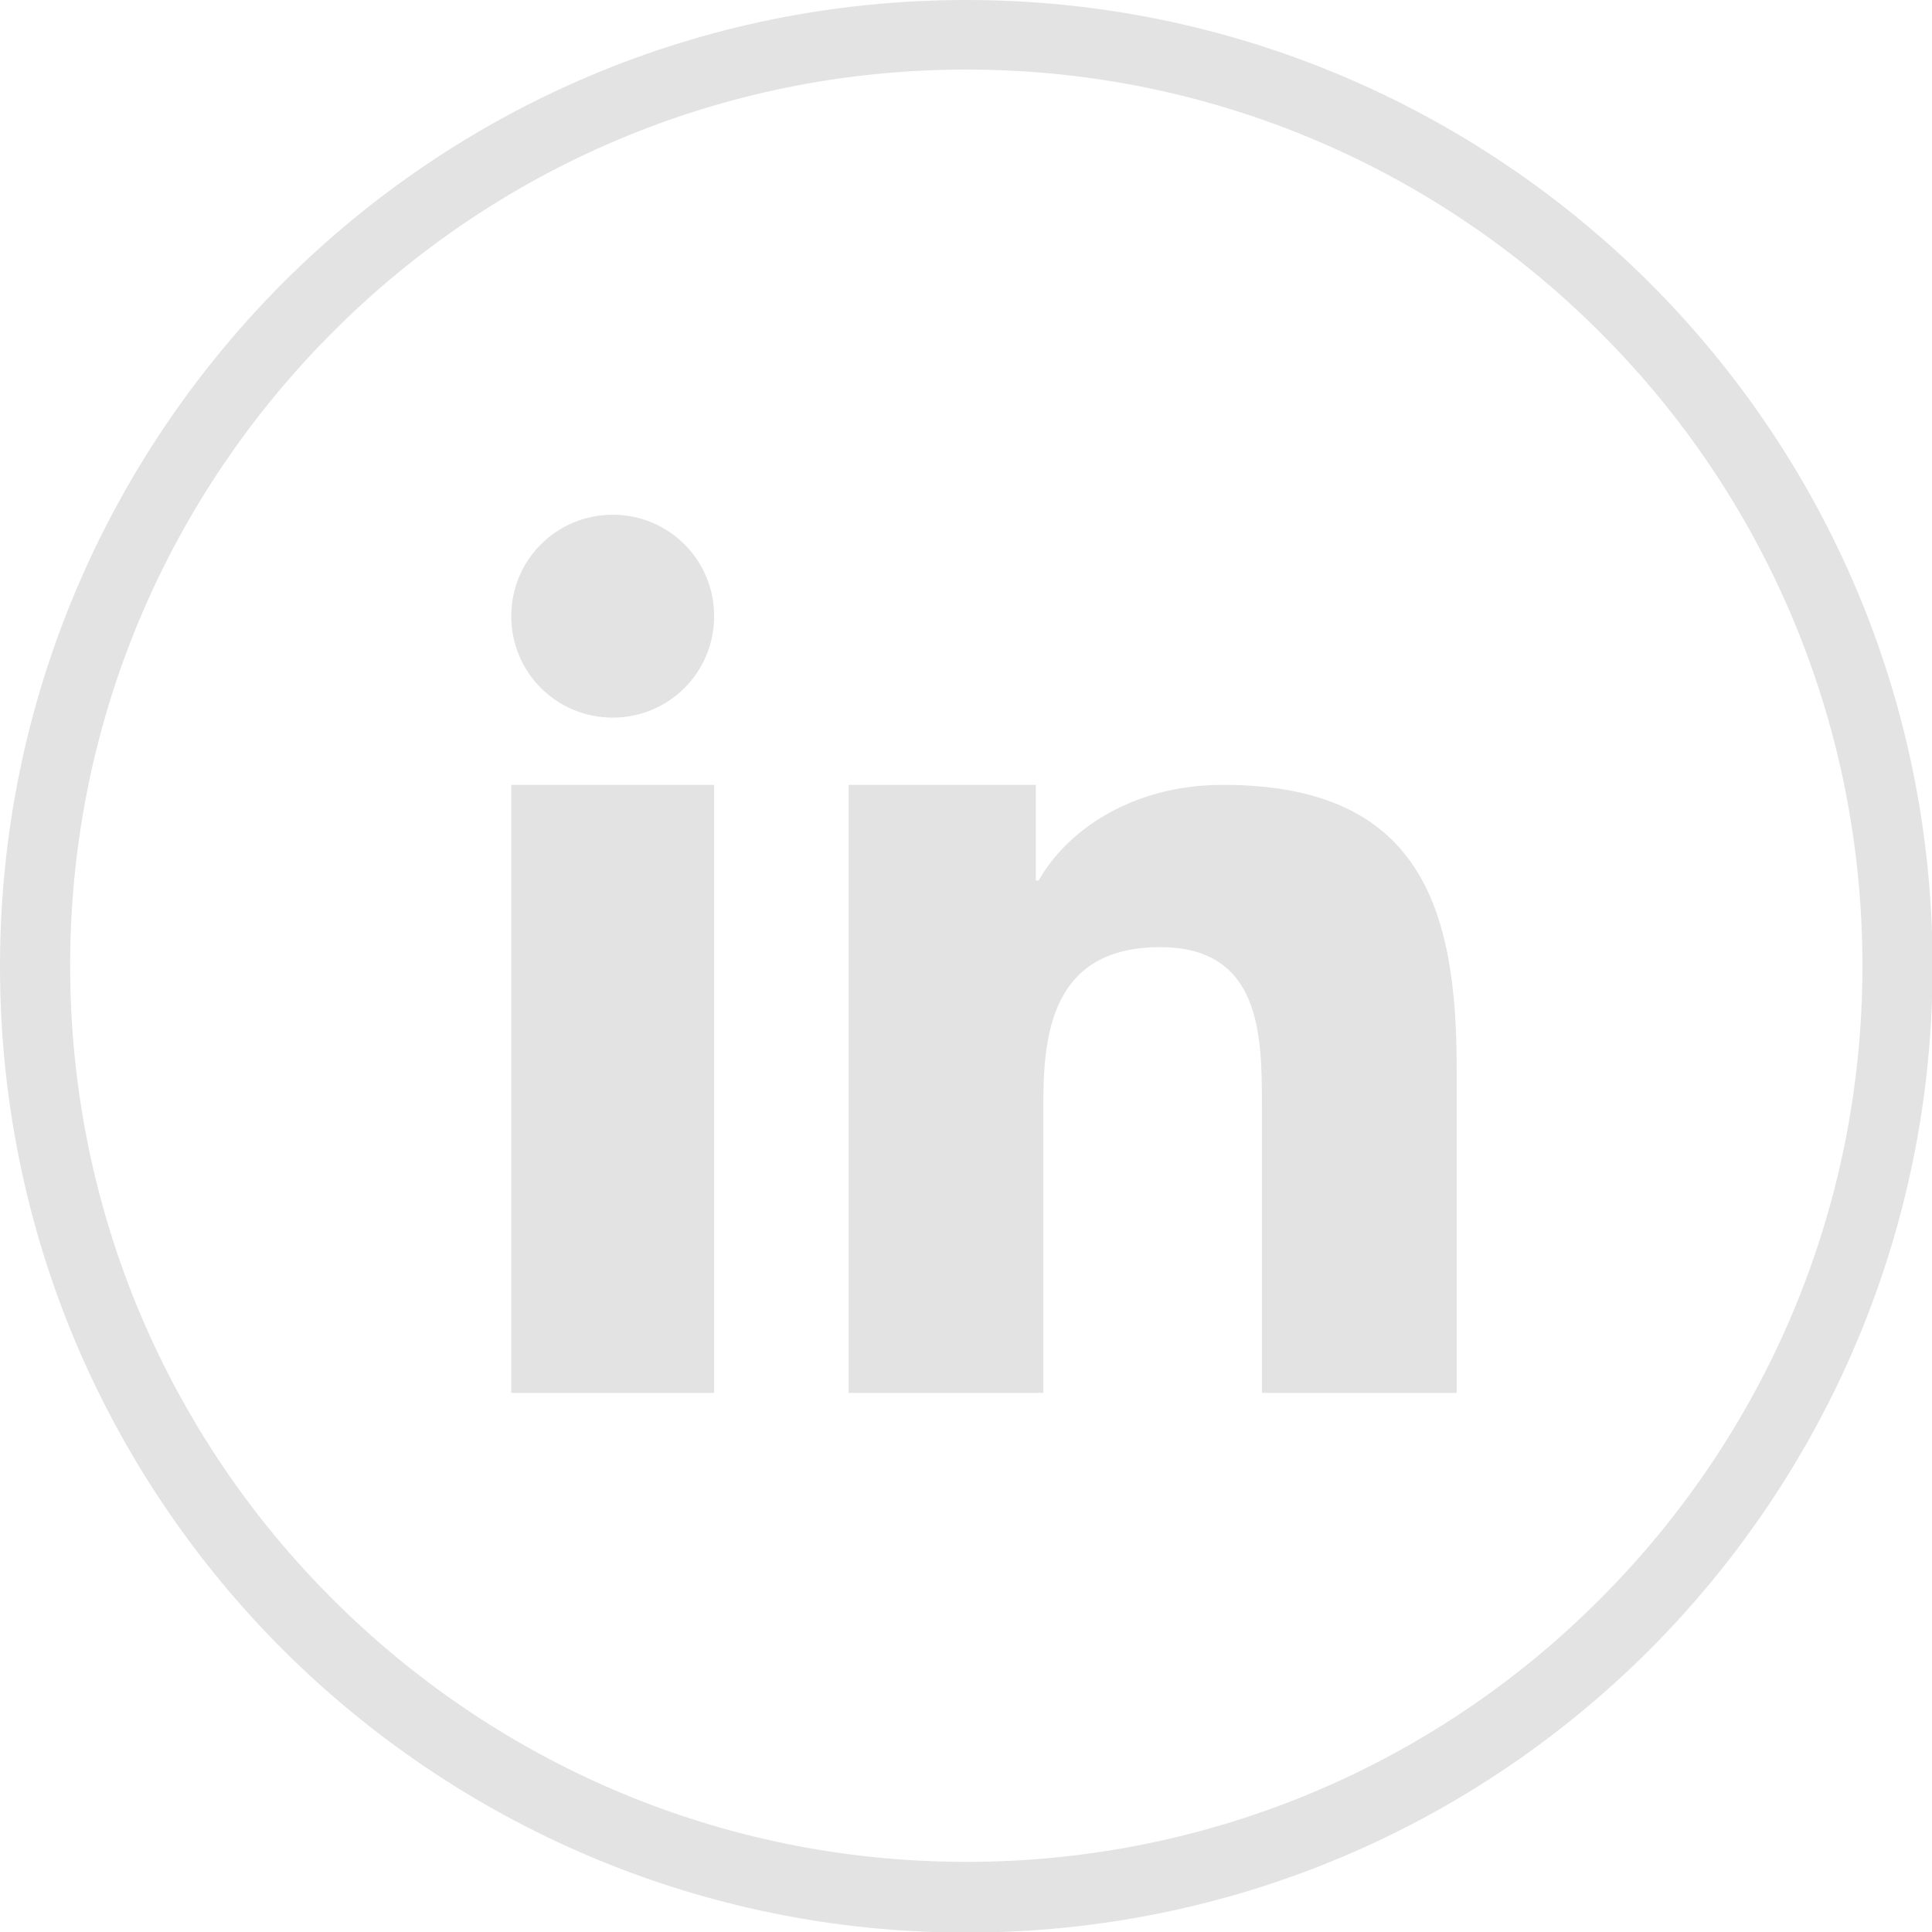
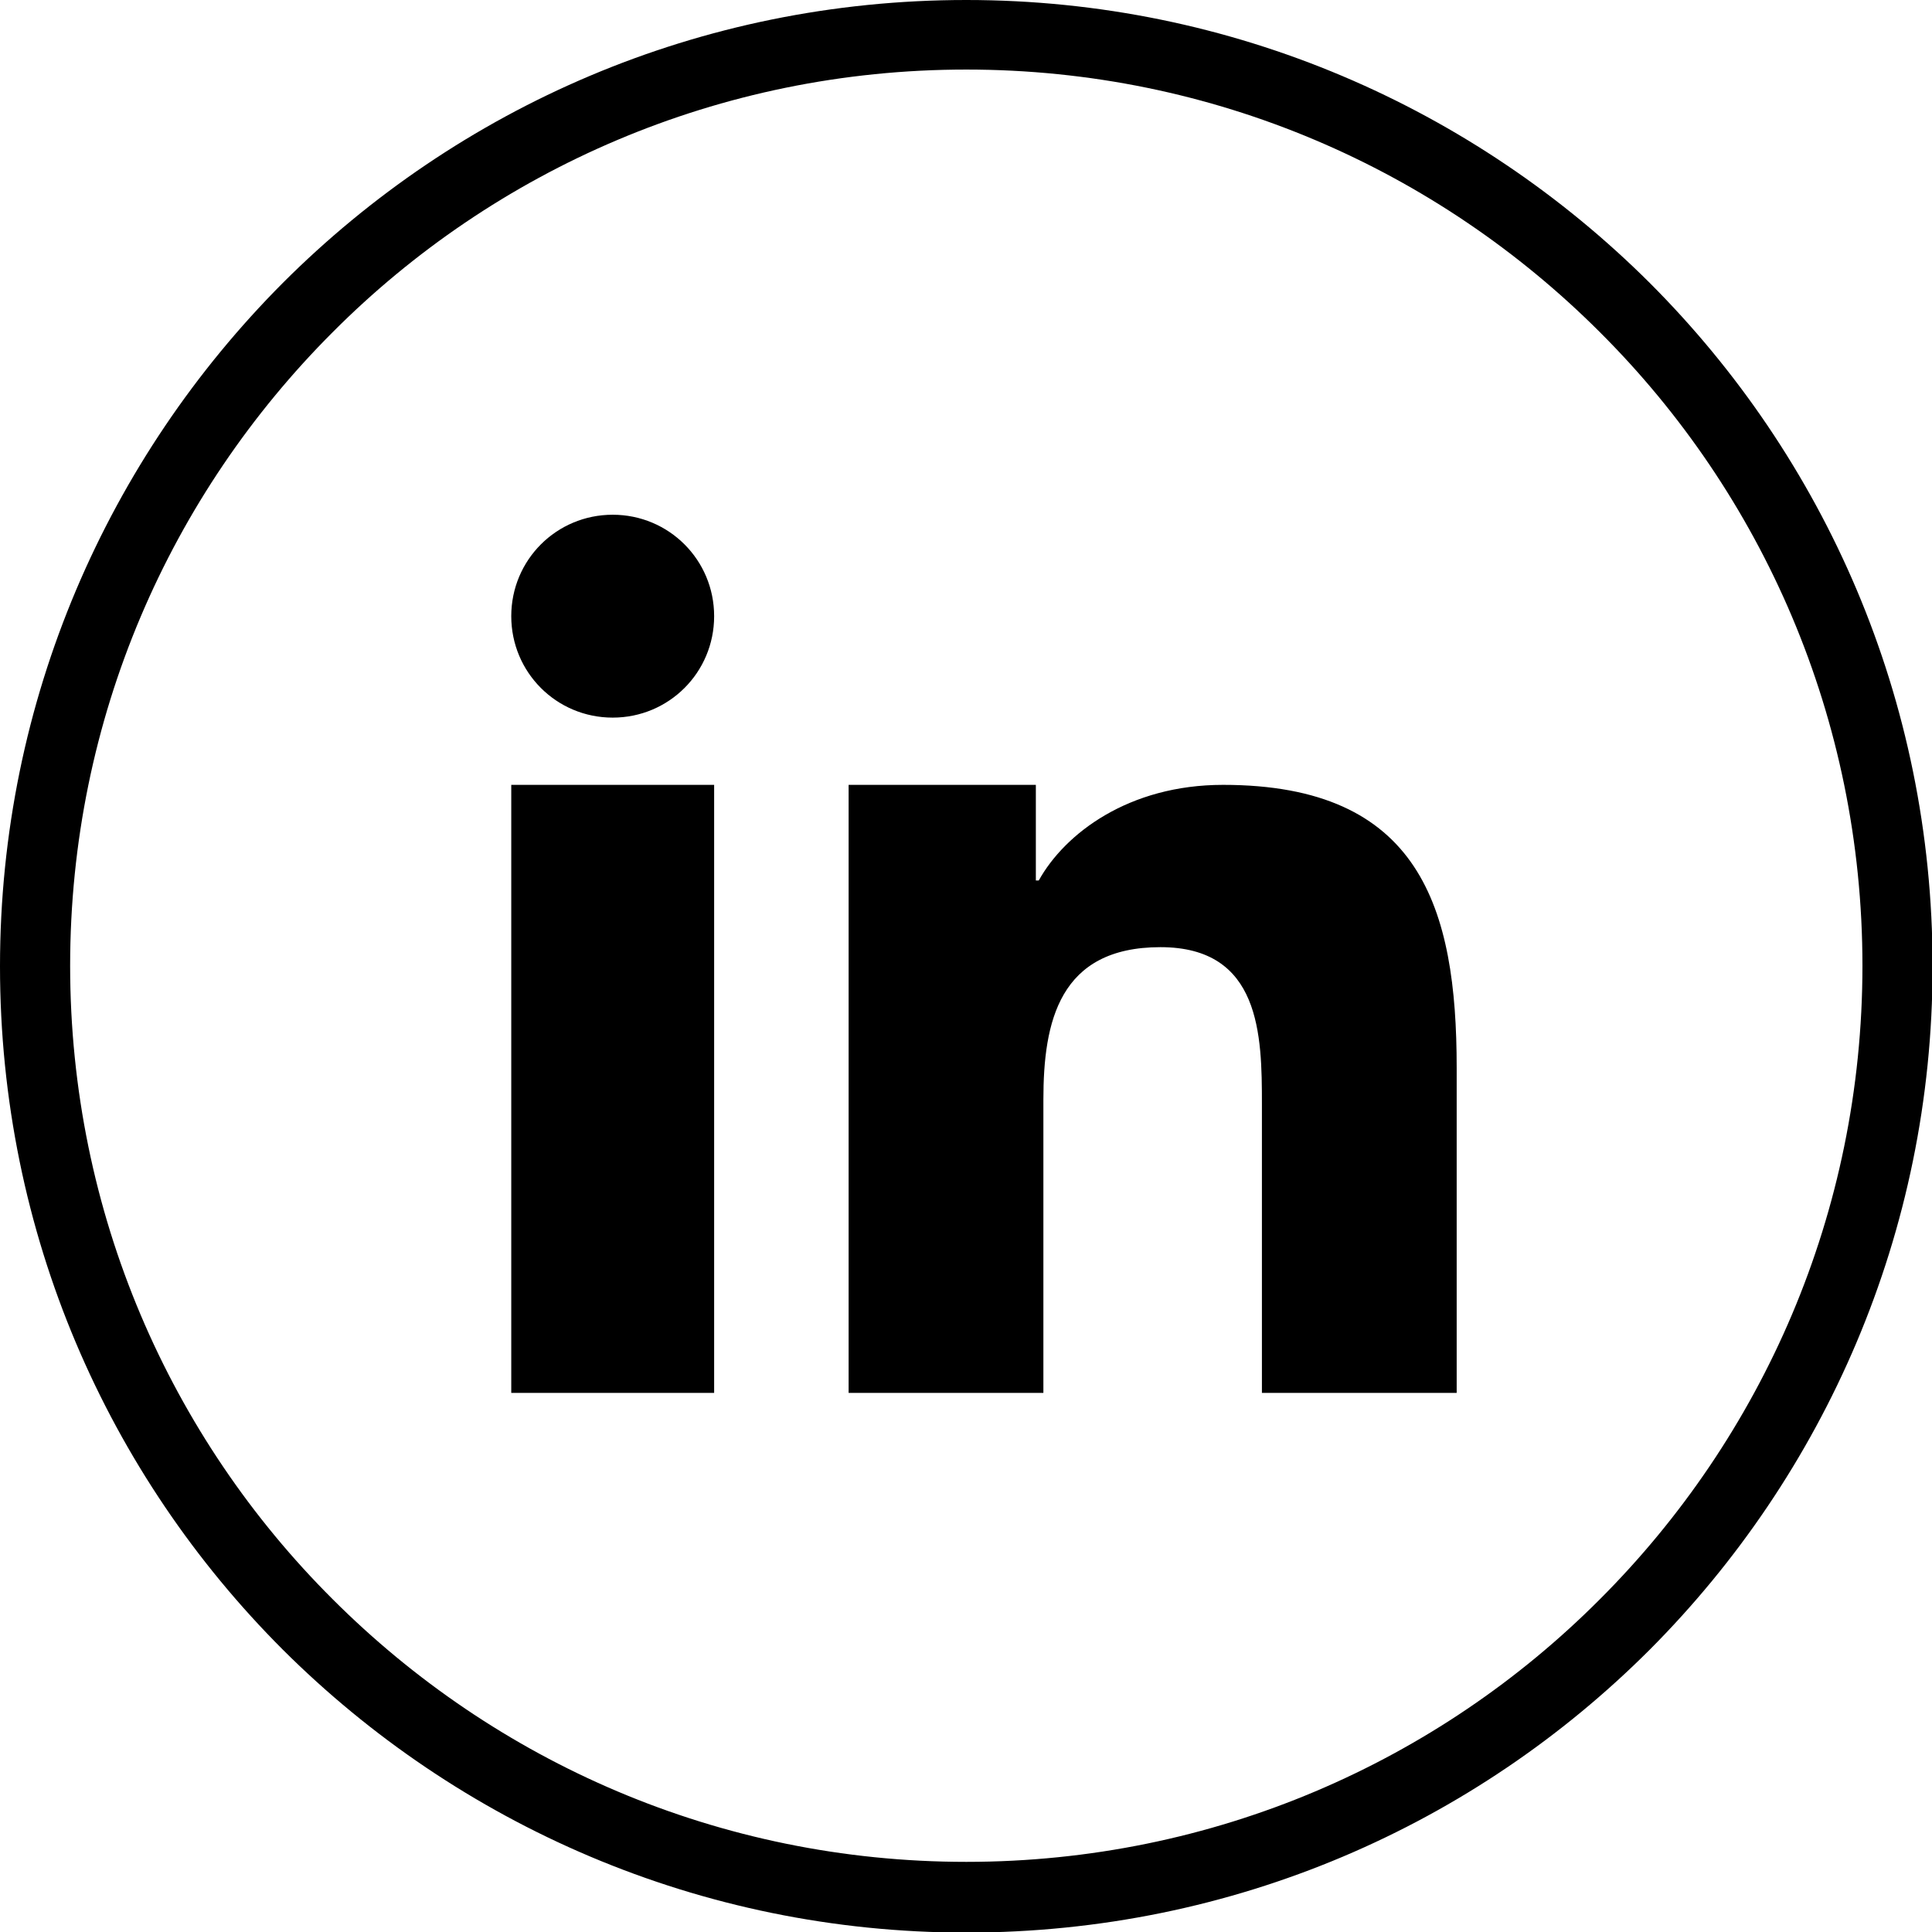
- <svg xmlns="http://www.w3.org/2000/svg" width="28" height="28" viewBox="0 0 3333 3333">
-   <path fill="#E3E3E3" fill-rule="nonzero" d="M1465 1354h322v165h5c45-81 155-165 318-165 340 0 403 212 403 488v561h-336v-498c0-119-2-271-175-271-175 0-202 129-202 263v506h-336V1354zM1667 0c460 0 877 187 1179 488 302 302 488 718 488 1179 0 460-187 877-488 1179-302 302-718 488-1179 488-460 0-877-187-1179-488C186 2544 0 2128 0 1667c0-460 187-877 488-1179C790 186 1206 0 1667 0zm1093 573c-280-280-666-453-1093-453S853 293 574 573c-280 280-453 666-453 1093s173 814 453 1093c280 280 666 453 1093 453s814-173 1093-453c280-280 453-666 453-1093s-173-814-453-1093zm-1528 490c0 97-78 175-175 175s-175-78-175-175 78-175 175-175 175 78 175 175zm-350 291h350v1049H882V1354z" />
+ <svg xmlns="http://www.w3.org/2000/svg" viewBox="0 0 3333 3333" shape-rendering="geometricPrecision" text-rendering="geometricPrecision" image-rendering="optimizeQuality" fill-rule="evenodd" clip-rule="evenodd">
+   <path d="M1465 1354h322v165h5c45-81 155-165 318-165 340 0 403 212 403 488v561h-336v-498c0-119-2-271-175-271-175 0-202 129-202 263v506h-336V1354zM1667 0c460 0 877 187 1179 488 302 302 488 718 488 1179 0 460-187 877-488 1179-302 302-718 488-1179 488-460 0-877-187-1179-488C186 2544 0 2128 0 1667c0-460 187-877 488-1179C790 186 1206 0 1667 0zm1093 573c-280-280-666-453-1093-453S853 293 574 573c-280 280-453 666-453 1093s173 814 453 1093c280 280 666 453 1093 453s814-173 1093-453c280-280 453-666 453-1093s-173-814-453-1093zm-1528 490c0 97-78 175-175 175s-175-78-175-175 78-175 175-175 175 78 175 175zm-350 291h350v1049H882V1354z" />
</svg>
